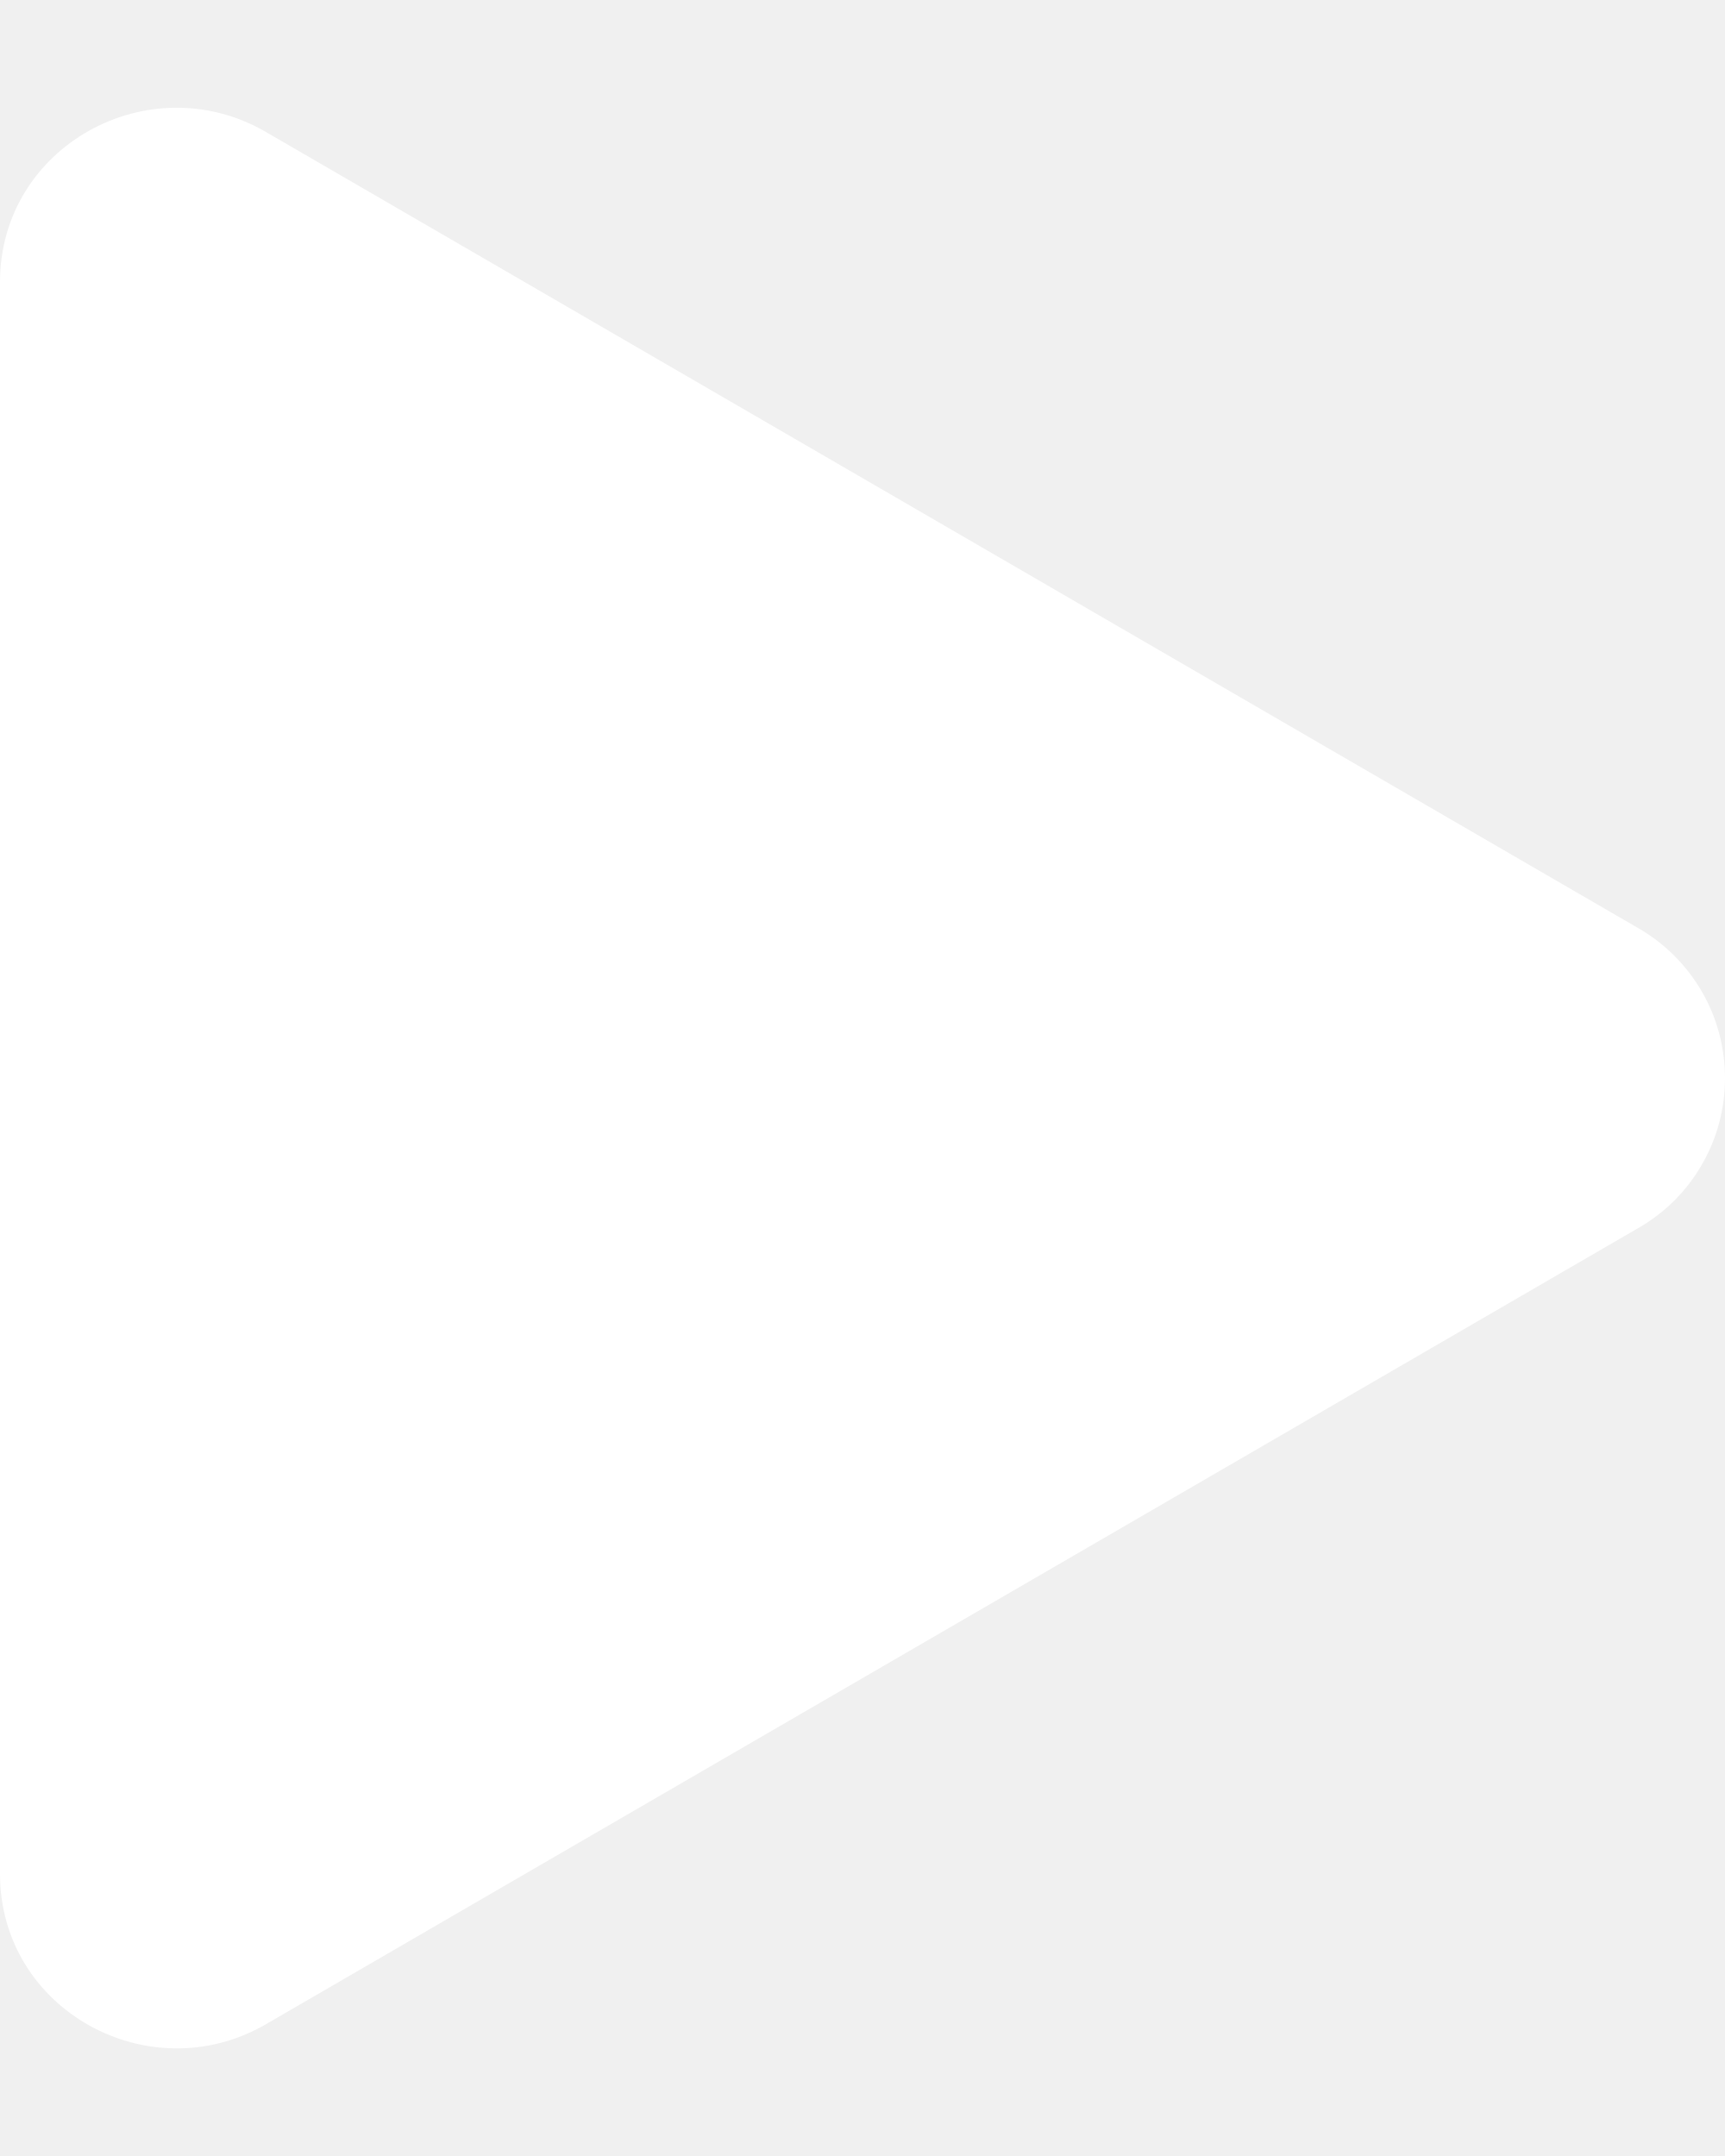
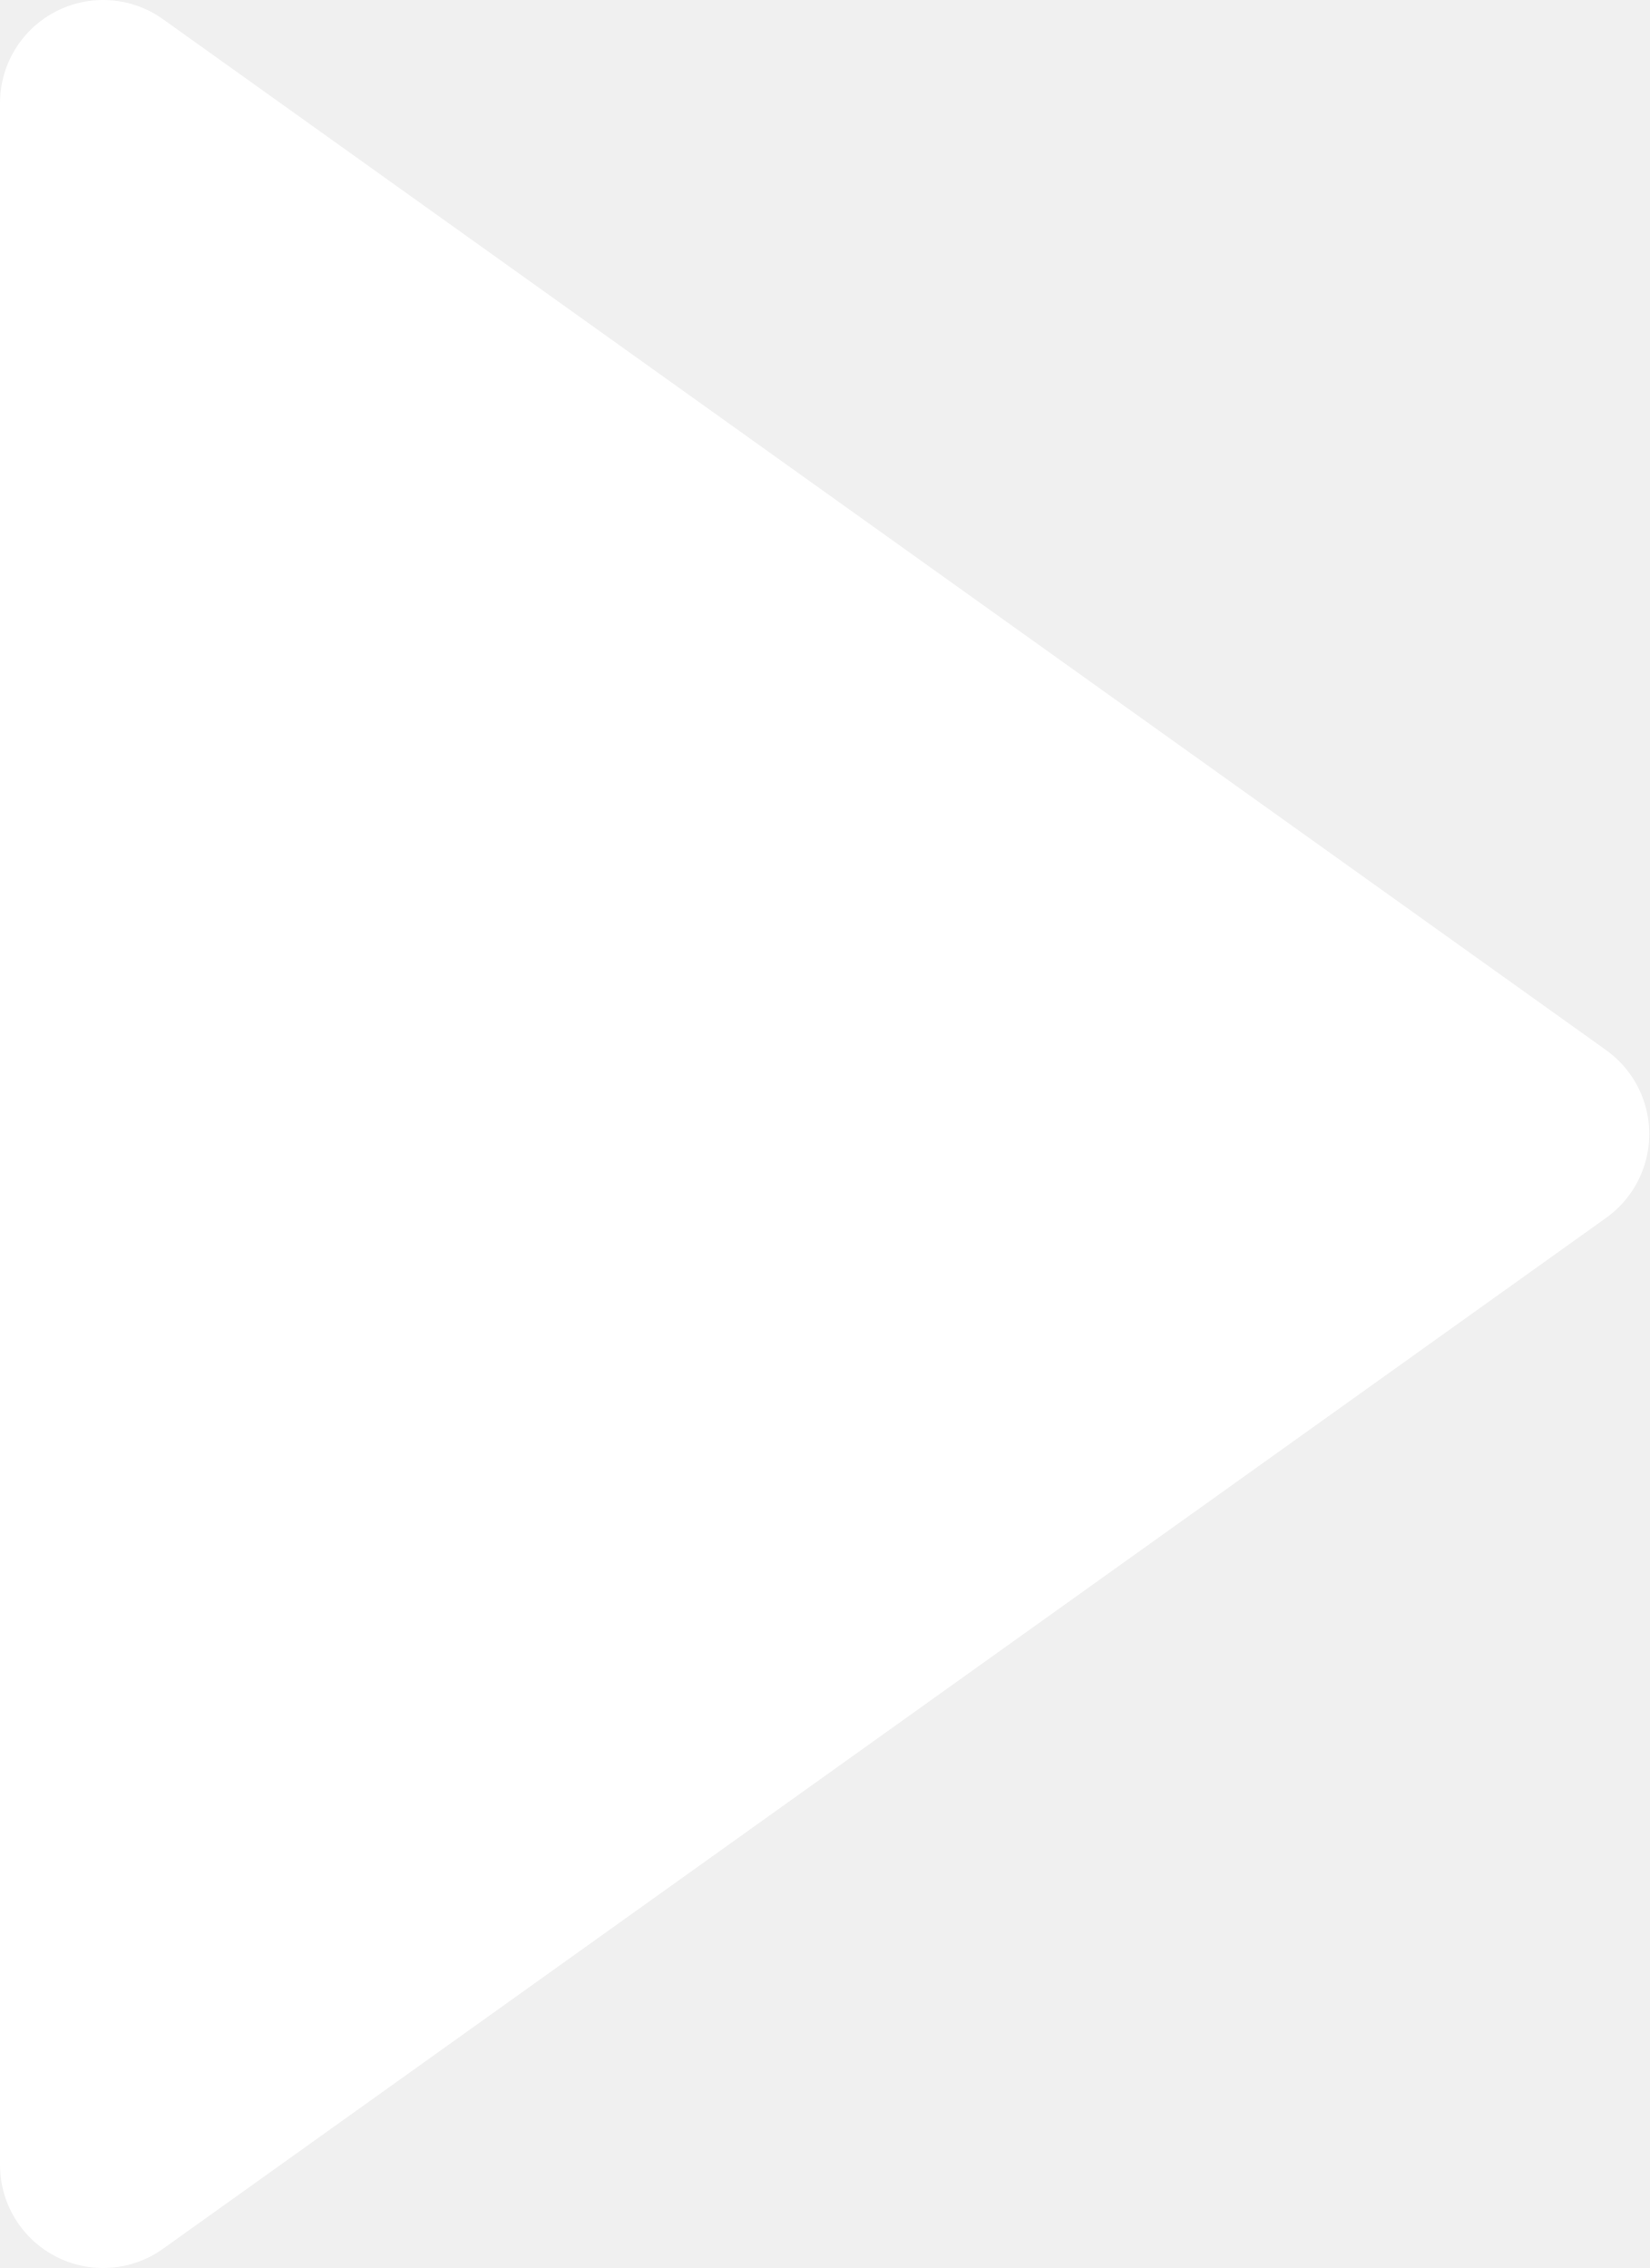
- <svg xmlns="http://www.w3.org/2000/svg" width="8" height="10" viewBox="0 0 8 10" fill="none">
-   <path d="M7.596 5.697L1.233 9.389C0.693 9.702 0 9.323 0 8.692V1.308C0 0.678 0.692 0.298 1.233 0.612L7.596 4.304C7.719 4.374 7.821 4.476 7.892 4.598C7.963 4.72 8 4.859 8 5.001C8 5.142 7.963 5.281 7.892 5.403C7.821 5.526 7.719 5.627 7.596 5.697V5.697Z" fill="white" />
+ <svg xmlns="http://www.w3.org/2000/svg" width="8" height="11" viewBox="0 0 8 11" fill="none">
+   <path d="M0.5 10.5V0.5L7.5 5.5L0.5 10.5Z" fill="white" stroke="white" stroke-linecap="round" stroke-linejoin="round" />
</svg>
